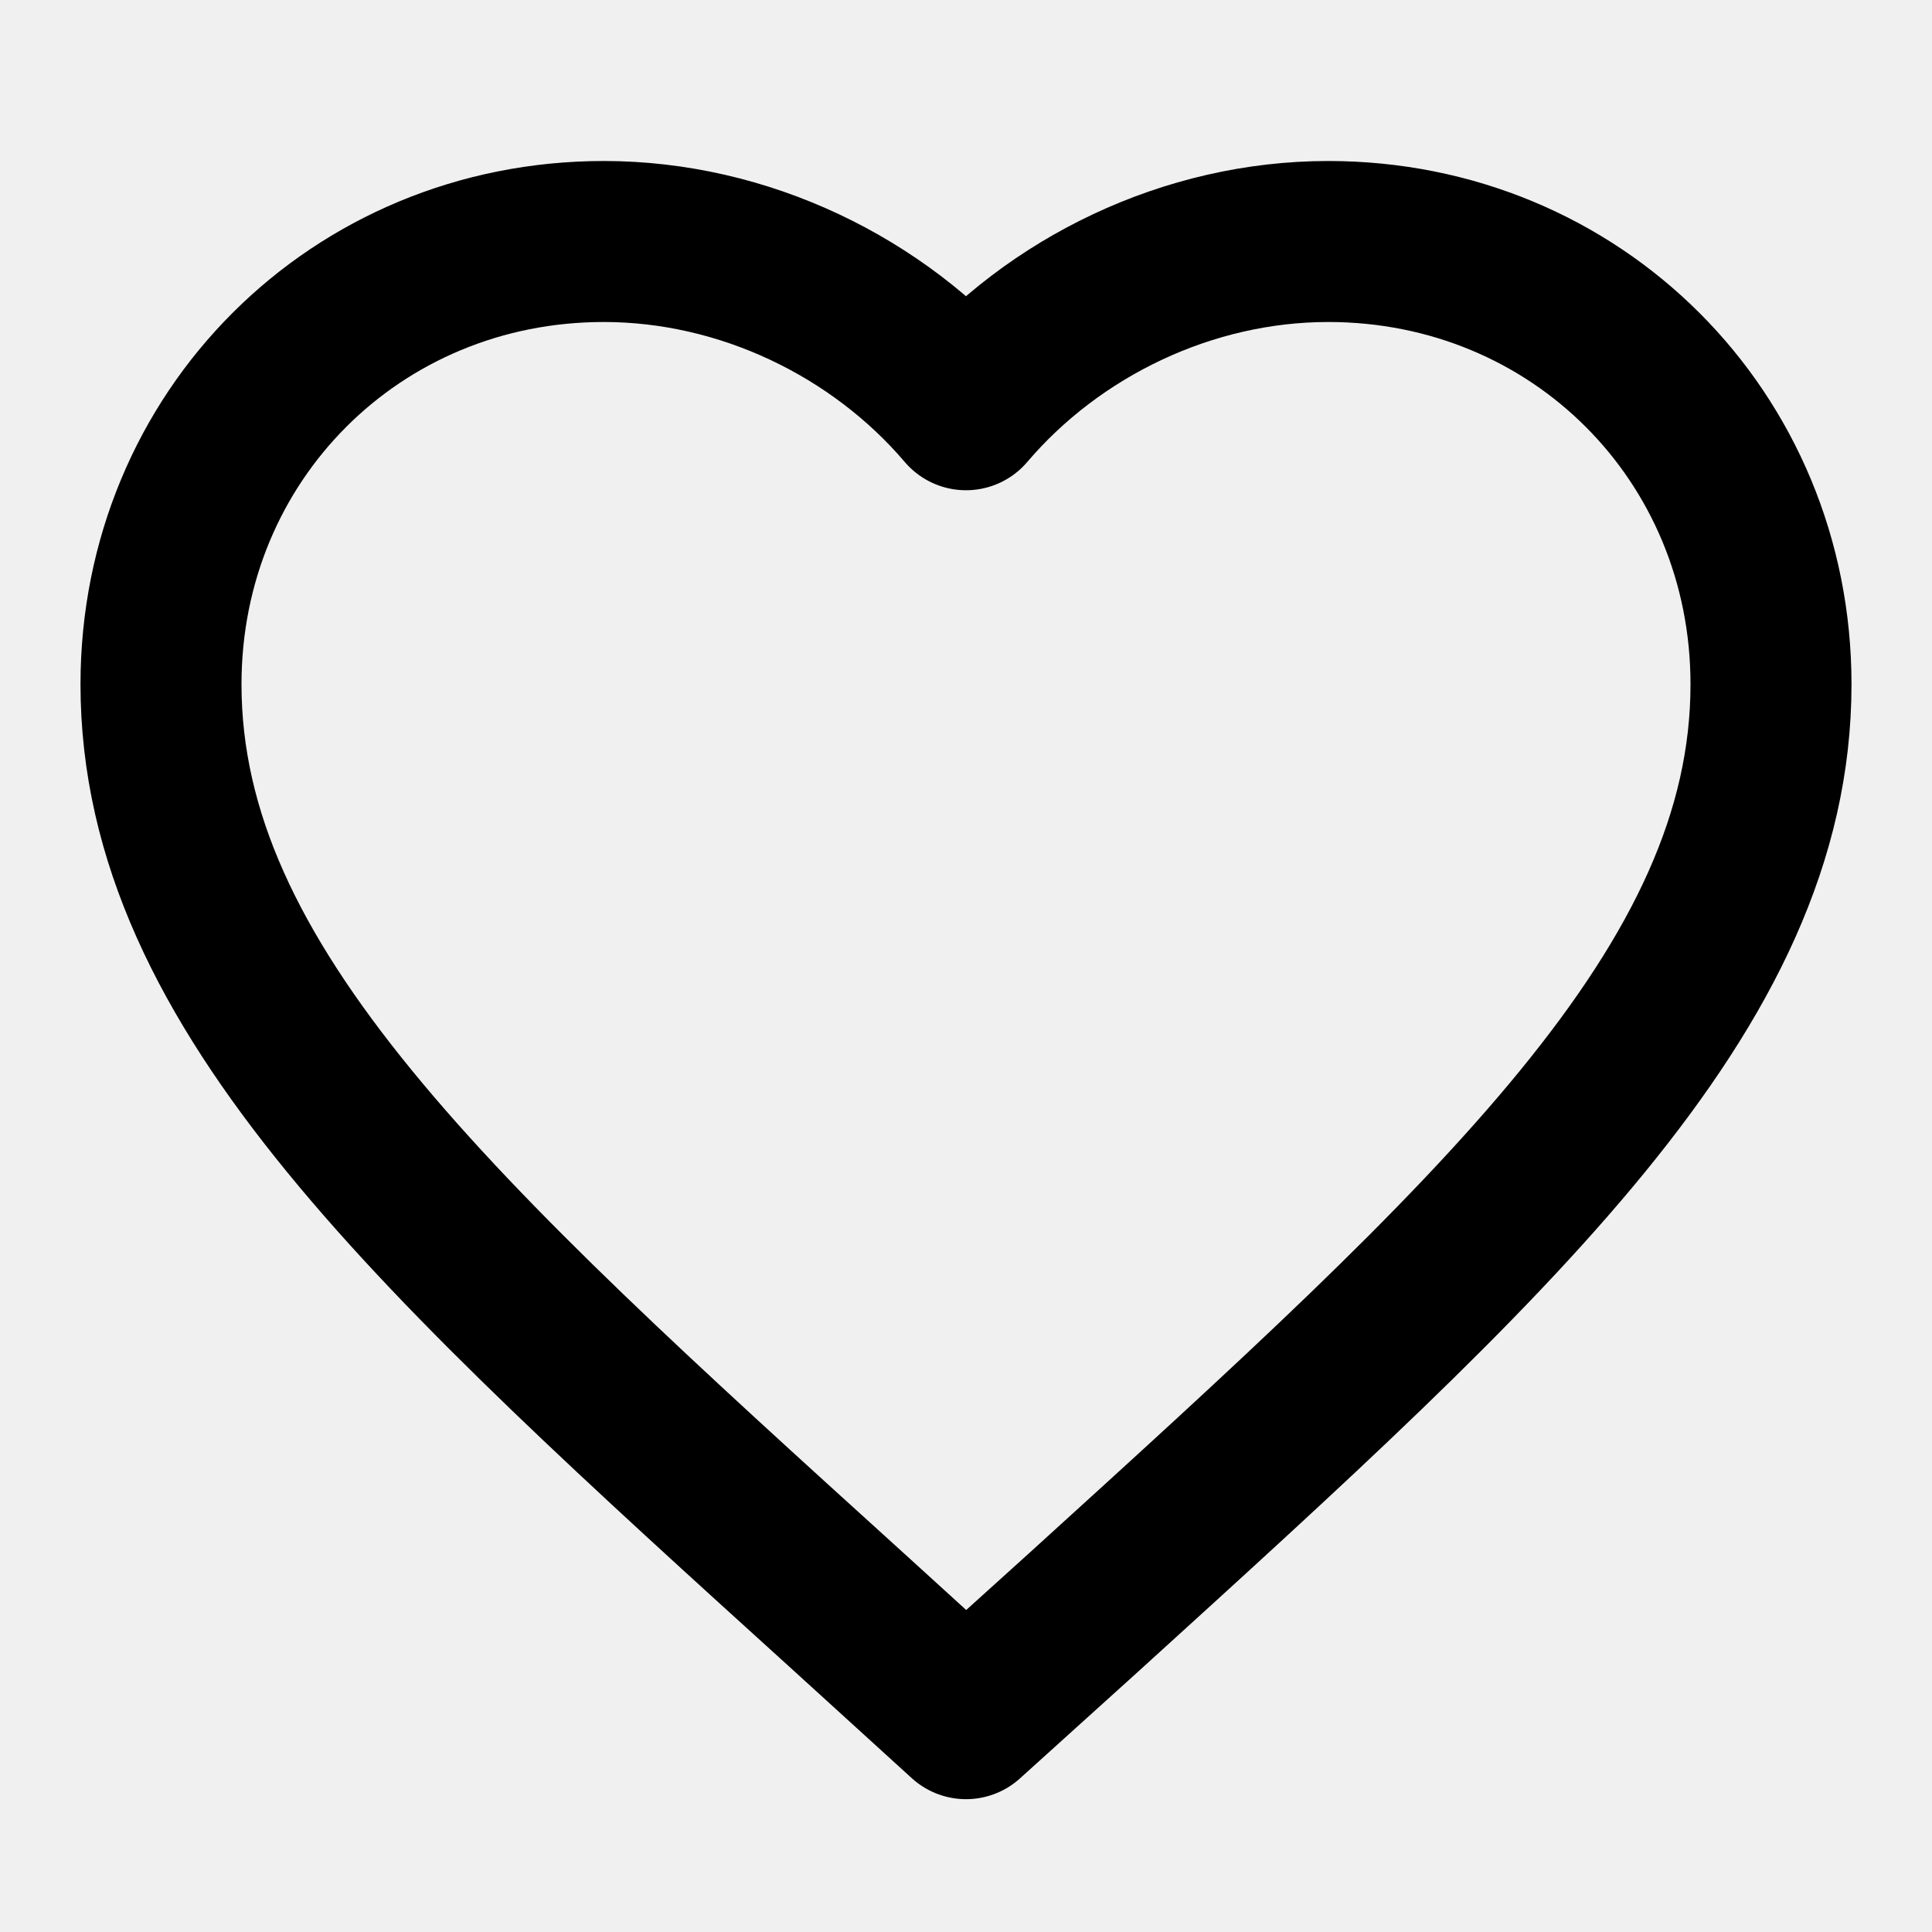
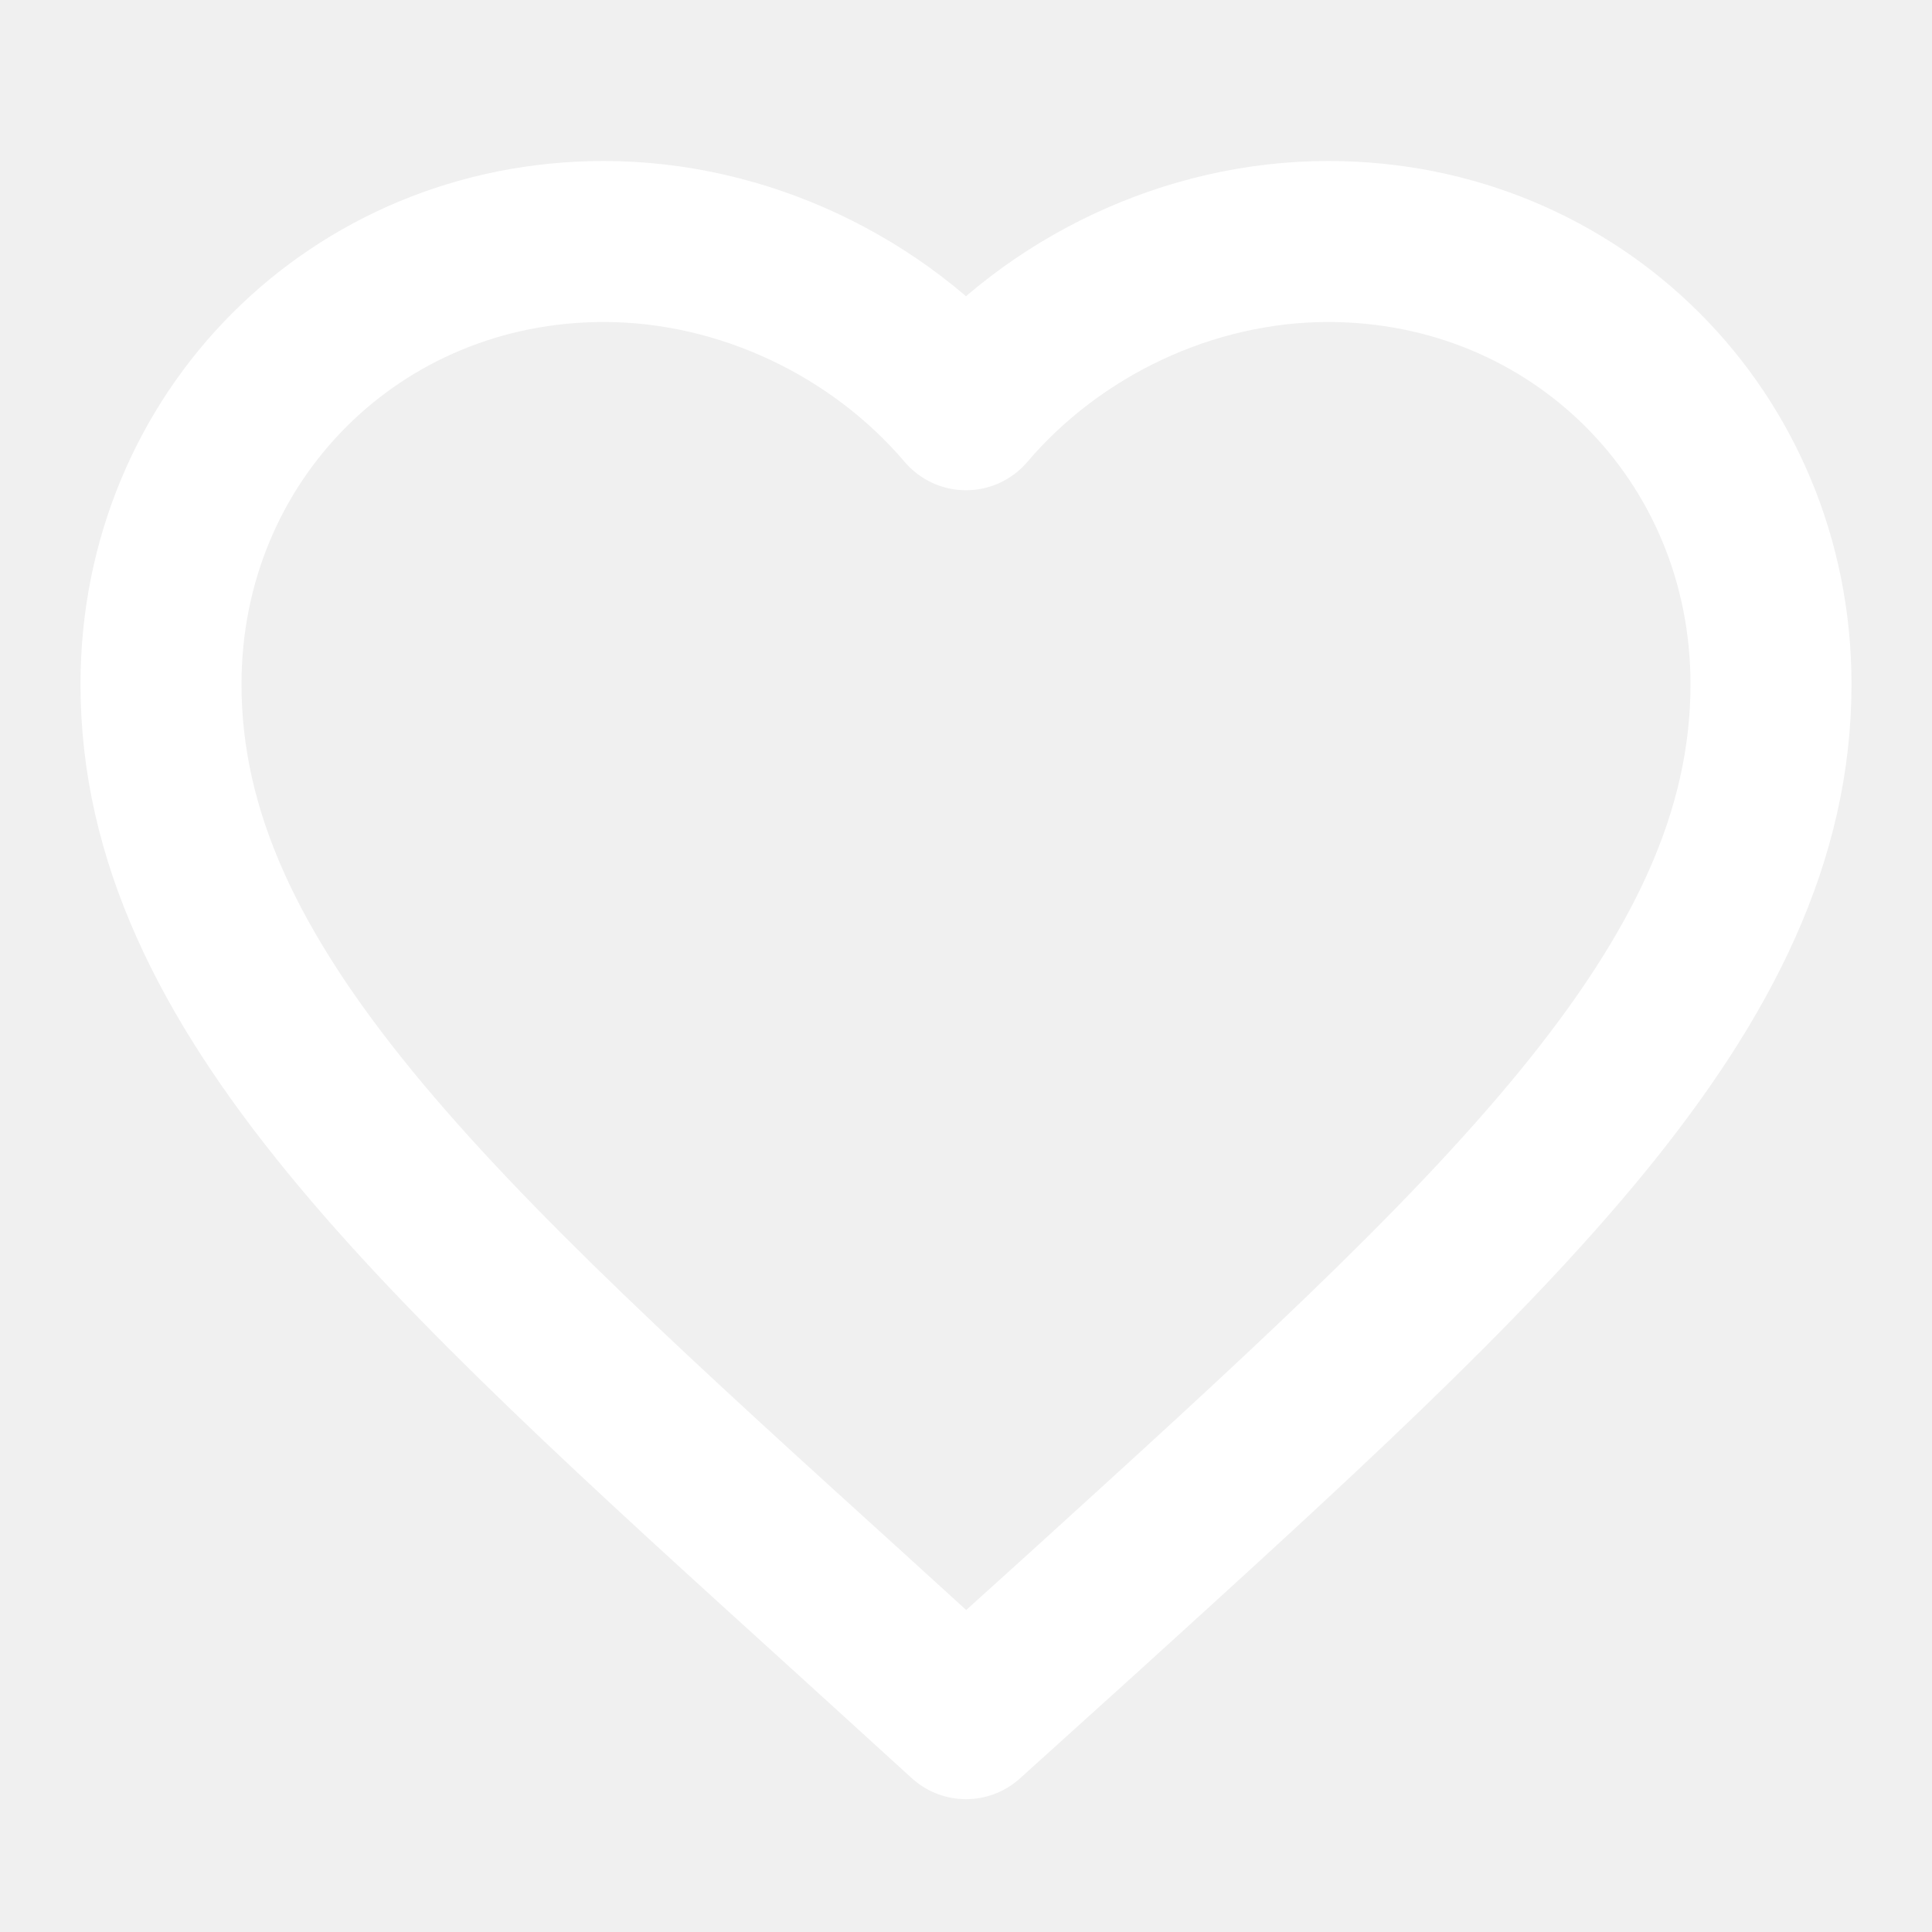
<svg xmlns="http://www.w3.org/2000/svg" width="24" height="24" viewBox="0 0 24 24" fill="none">
-   <path d="M12 21.35l-1.45-1.32C5.4 15.36 2 12.28 2 8.5 2 5.42 4.42 3 7.5 3c1.74 0 3.41.81 4.5 2.09C13.09 3.81 14.76 3 16.5 3 19.58 3 22 5.42 22 8.5c0 3.78-3.4 6.86-8.55 11.54L12 21.35z" stroke="currentColor" stroke-width="2" stroke-linecap="round" stroke-linejoin="round" />
+   <path d="M12 21.35l-1.45-1.32C5.4 15.36 2 12.28 2 8.5 2 5.42 4.42 3 7.5 3c1.74 0 3.41.81 4.5 2.09C13.09 3.81 14.76 3 16.5 3 19.58 3 22 5.42 22 8.5c0 3.78-3.4 6.86-8.55 11.54L12 21.35z" stroke="#FFFFFF" stroke-width="2" stroke-linecap="round" stroke-linejoin="round" />
</svg>
